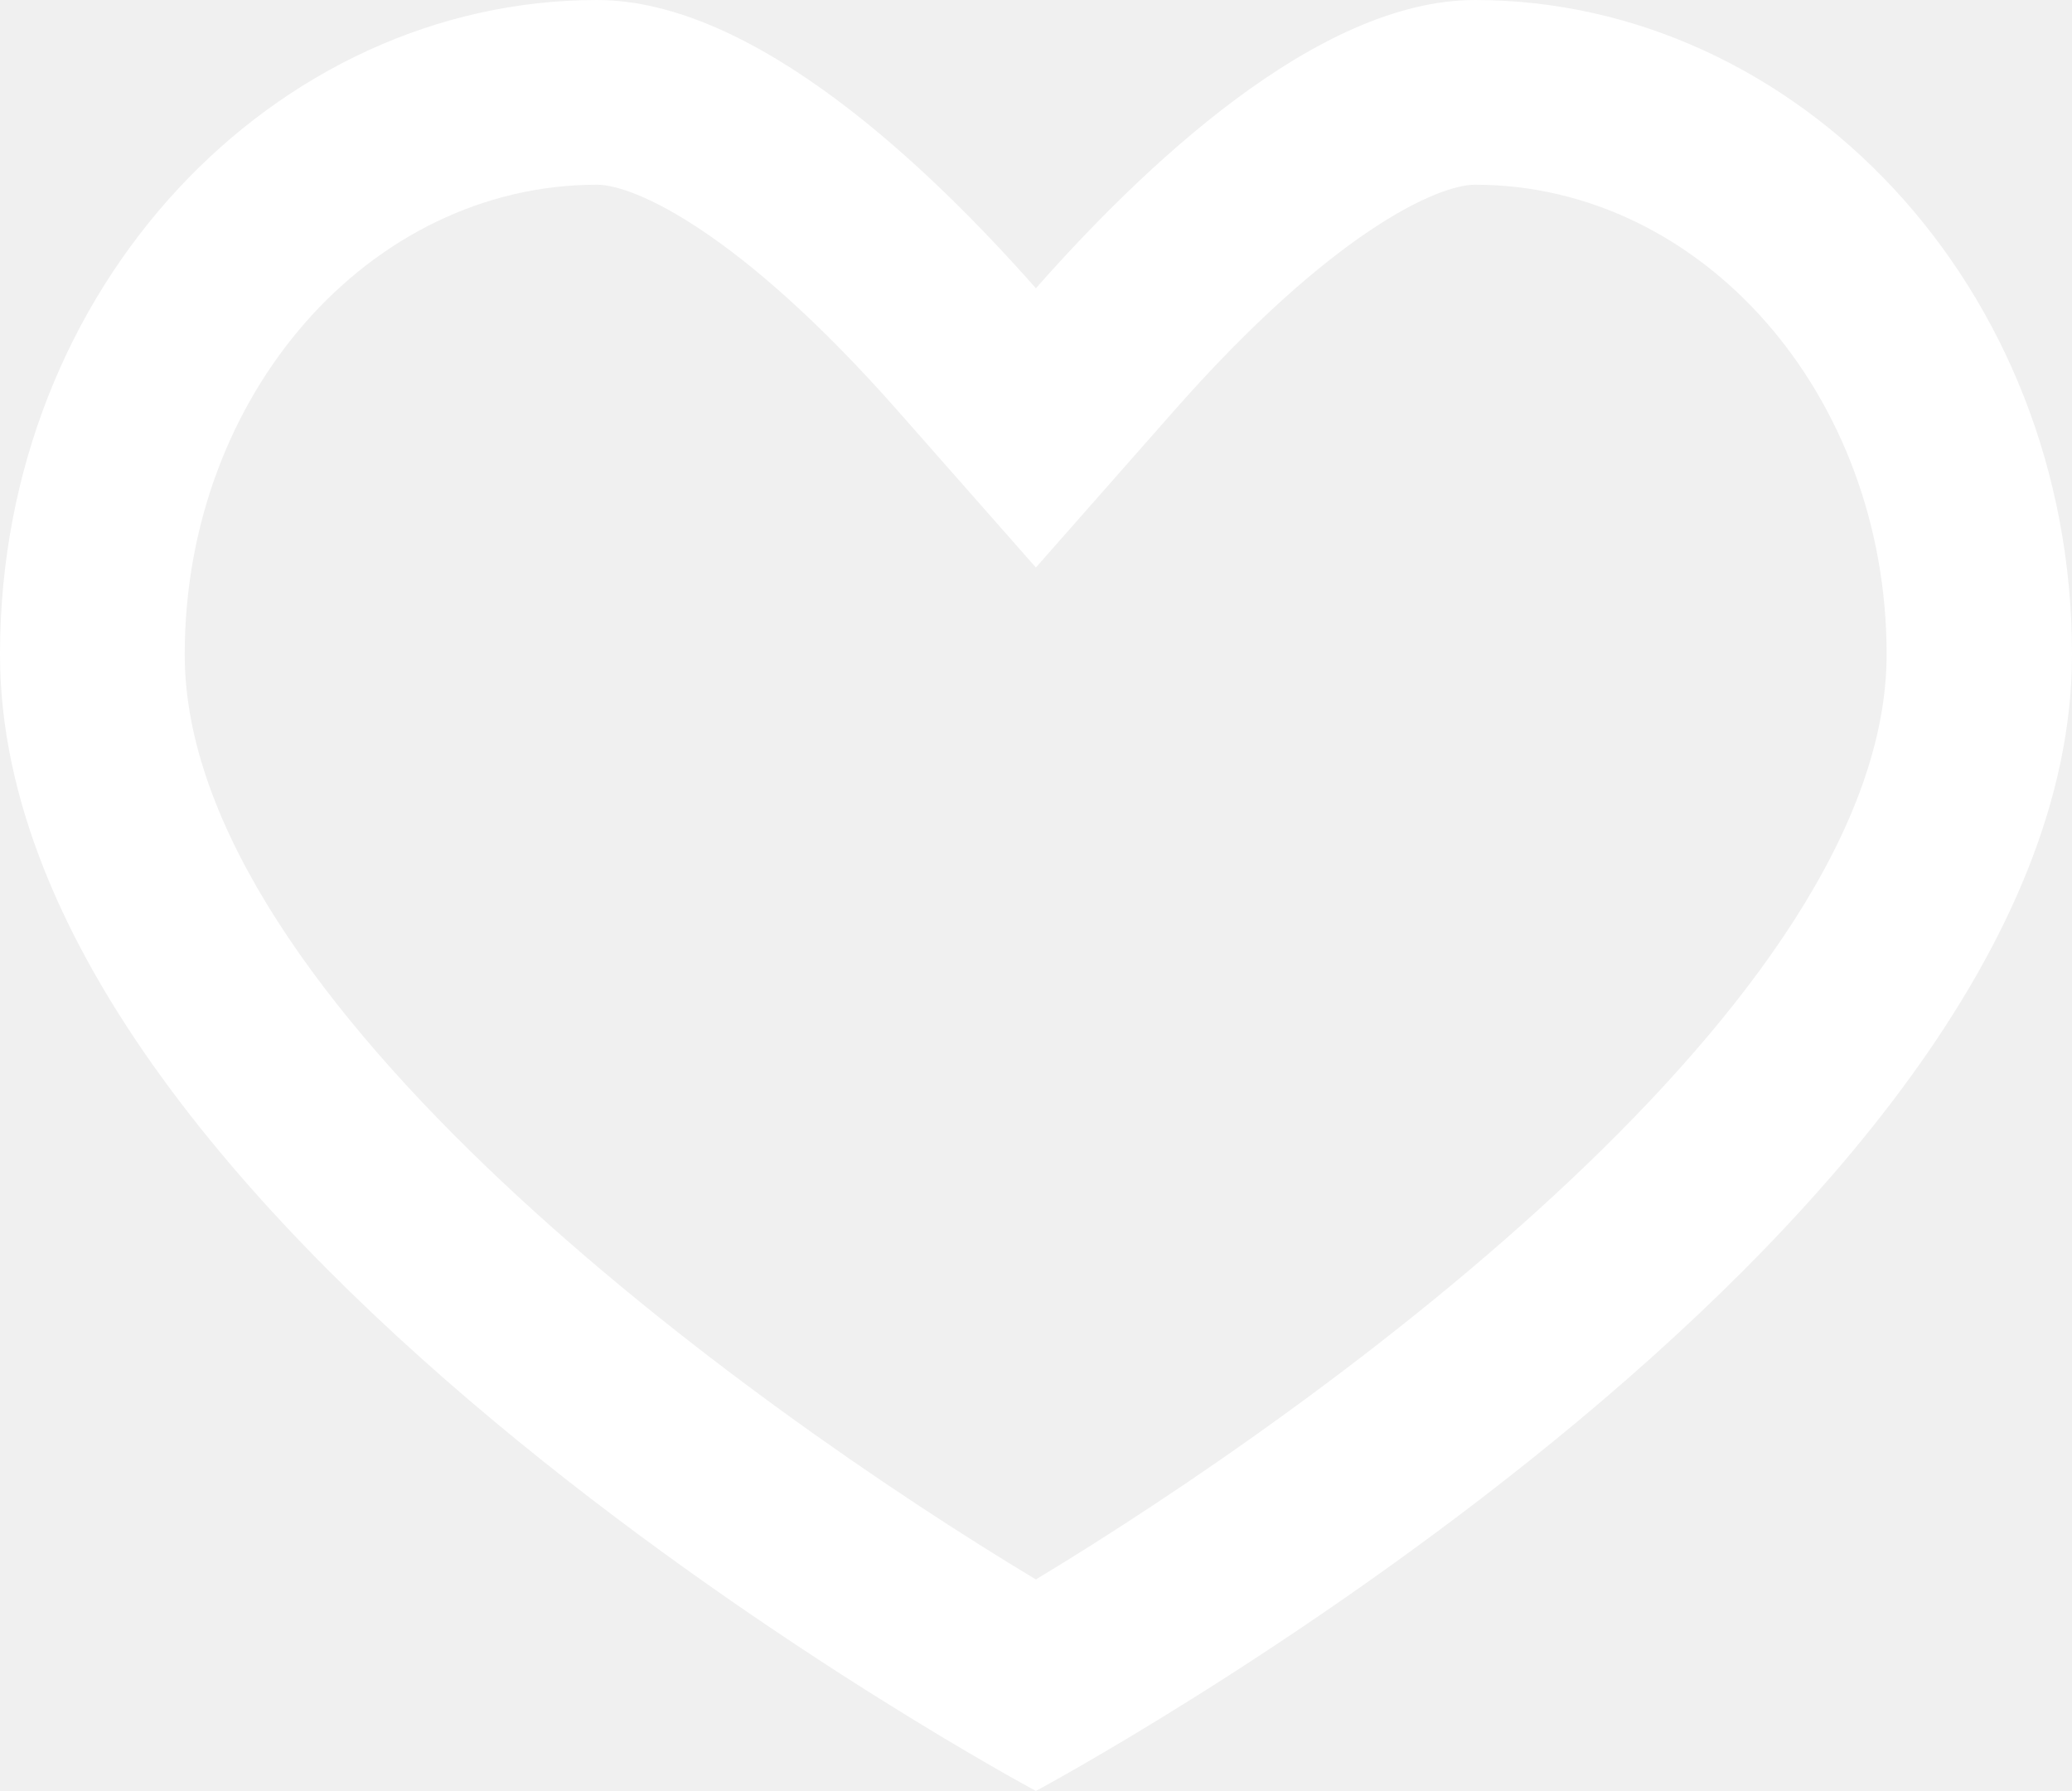
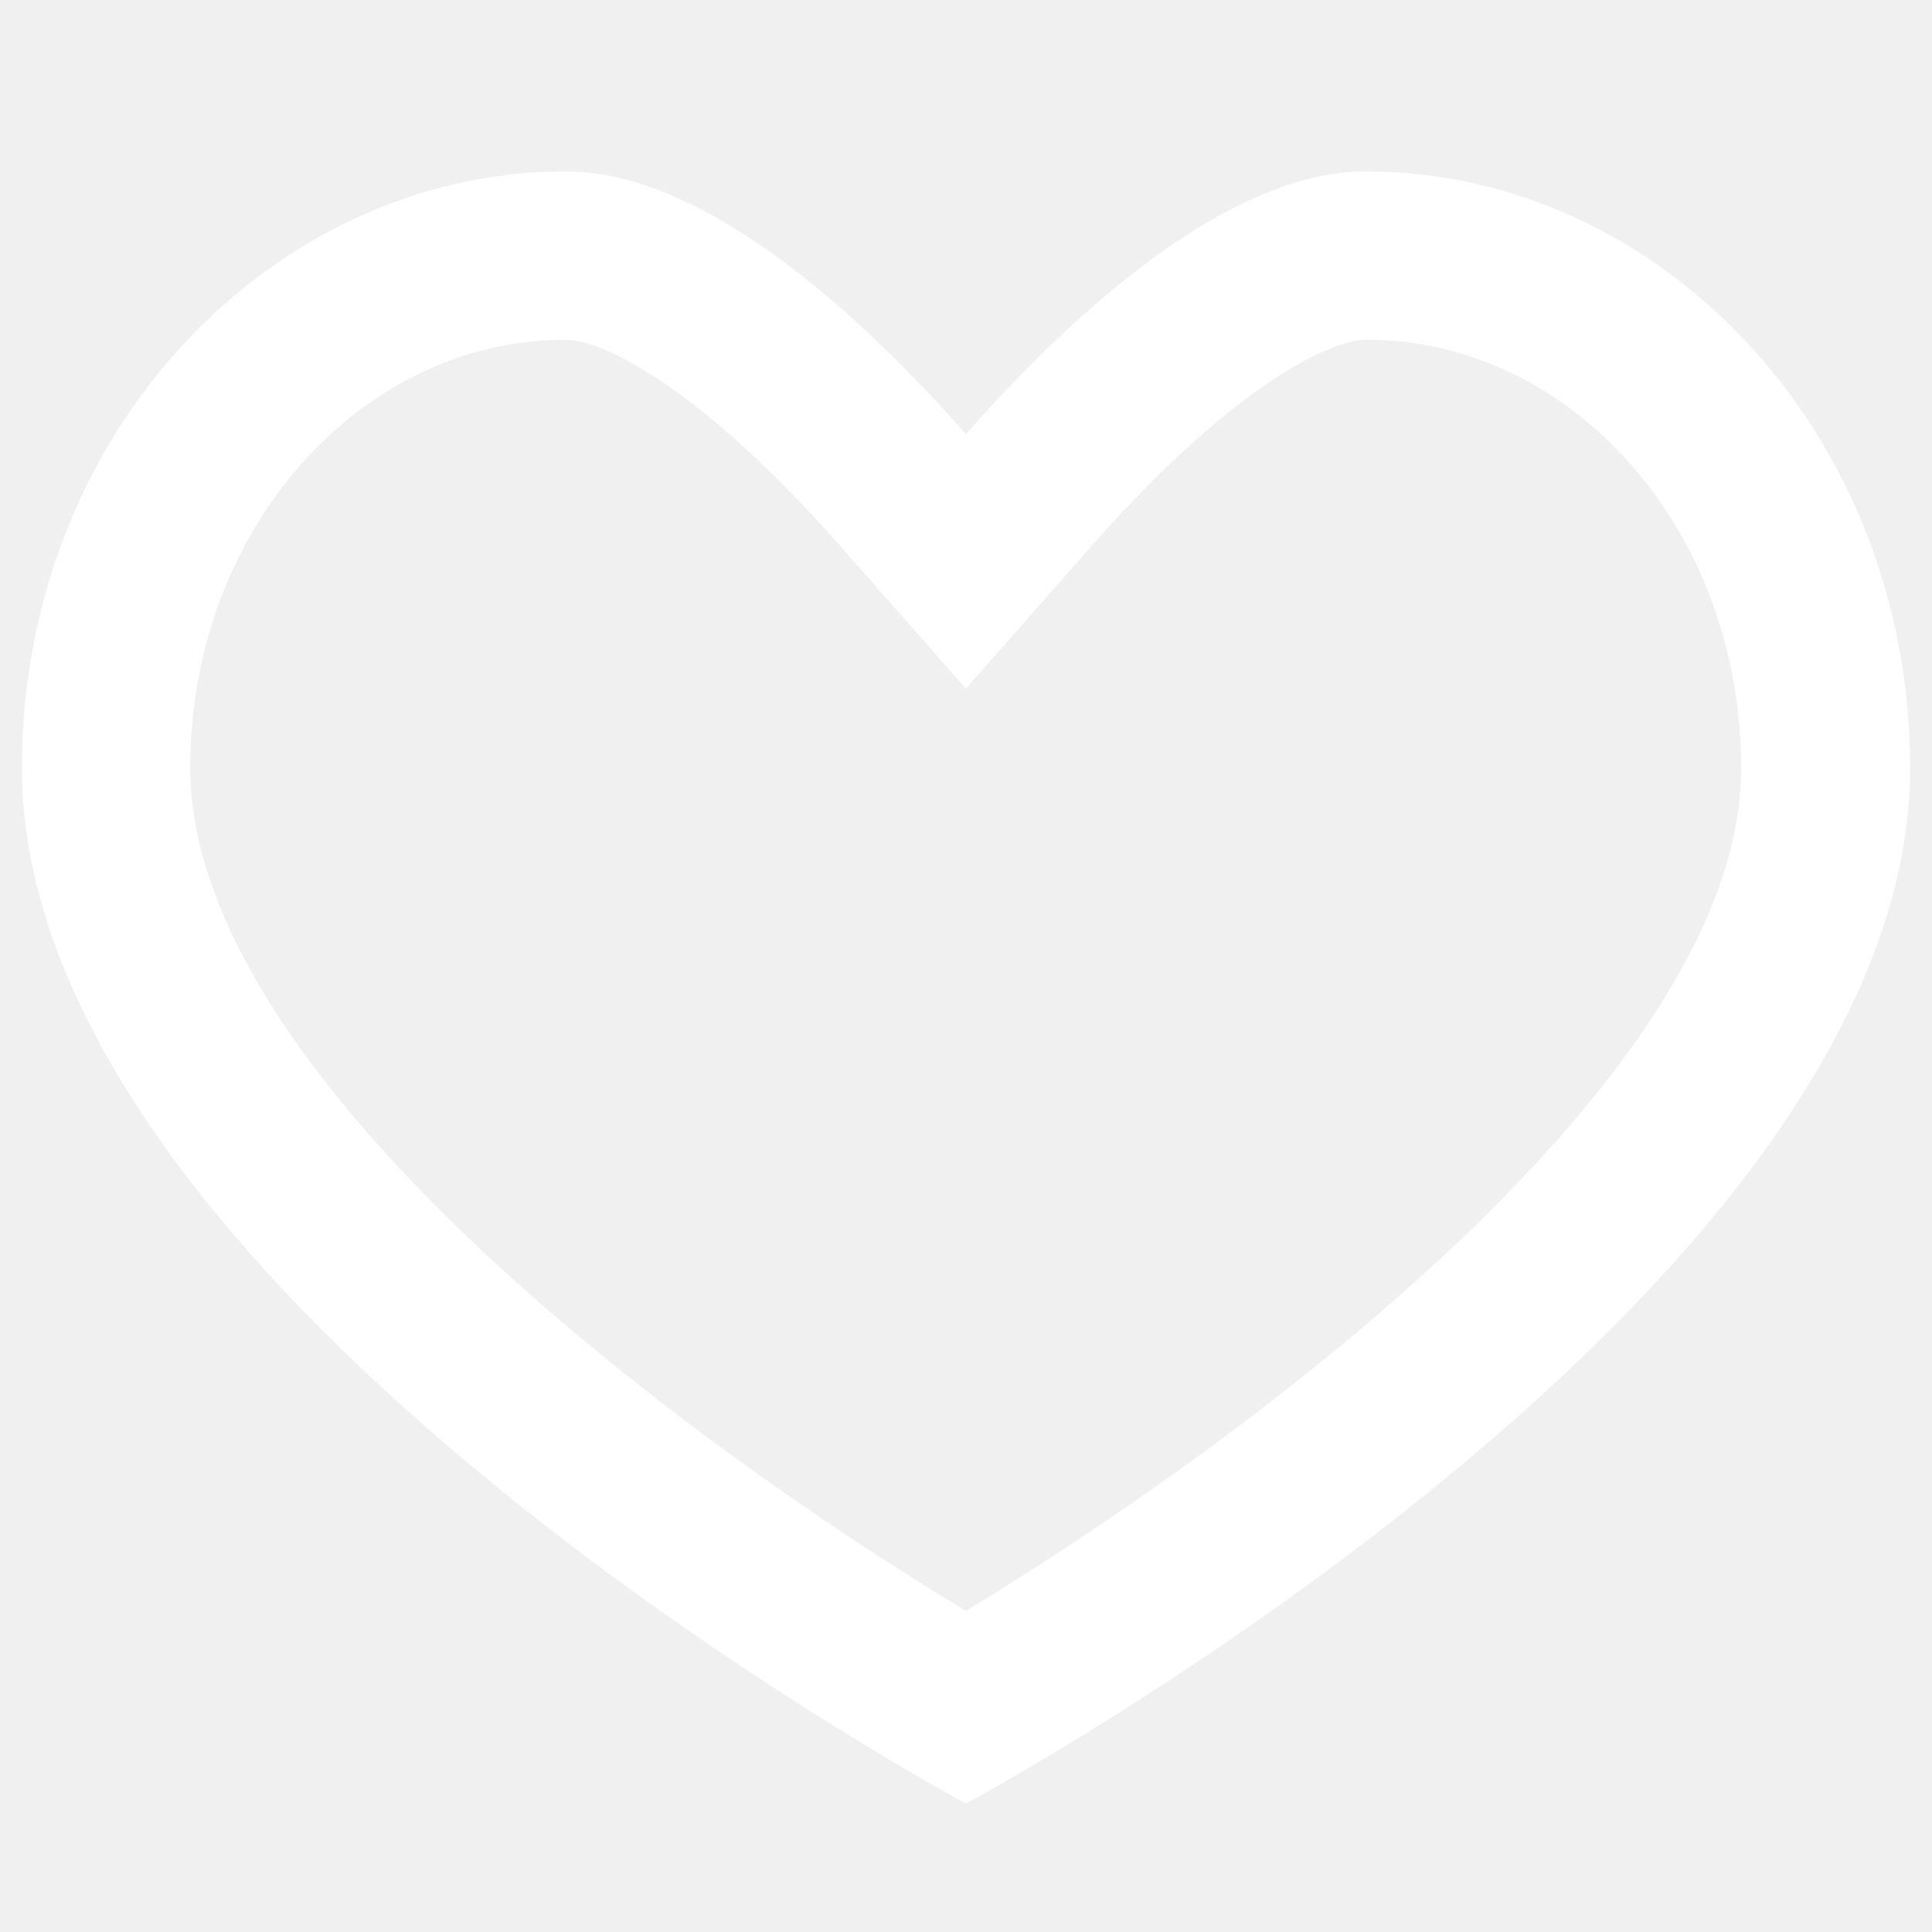
- <svg xmlns="http://www.w3.org/2000/svg" viewBox="0 0 94.45 81.64">
-   <defs>
-     <style>.cls-1{fill:#fff;}</style>
-   </defs>
-   <g id="Calque_2" data-name="Calque 2">
+ <svg xmlns="http://www.w3.org/2000/svg" version="1.1" id="Calque_1" x="0px" y="0px" viewBox="0 0 90 90" enable-background="new 0 0 90 90" xml:space="preserve">
+   <g id="Calque_2">
    <g id="PICTOS">
      <g id="LIKE">
-         <path class="cls-1" d="M67.24,8.42C77.6,8.42,86,18,86,29.83,86,45.54,60.46,64,47.22,72,34,64.05,8.42,45.59,8.42,29.83,8.42,18,16.85,8.42,27.21,8.42c1.72,0,6.53,2.16,13.7,10.29l6.31,7.16,6.31-7.16c7.17-8.13,12-10.29,13.71-10.29m0-8.42C60,0,52,7.73,47.22,13.14,42.44,7.73,34.44,0,27.21,0,12.59,0,0,13,0,29.83,0,56.36,47.22,81.64,47.22,81.64S94.45,56.36,94.45,29.83C94.45,13,81.86,0,67.24,0Z" />
+         <path fill="#FFFFFF" d="M63.64,15.826c9.648,0,17.471,8.922,17.471,19.939c0,14.631-23.785,31.822-36.116,39.273     C32.684,67.634,8.861,50.442,8.861,35.765c0-11.017,7.851-19.939,17.499-19.939c1.602,0,6.081,2.012,12.759,9.583l5.876,6.668     l5.876-6.668C57.549,17.838,62.047,15.826,63.64,15.826 M63.64,7.984c-6.743,0-14.193,7.199-18.645,12.237     C40.544,15.183,33.093,7.984,26.36,7.984c-13.616,0-25.341,12.107-25.341,27.781c0,24.707,43.976,48.251,43.976,48.251     s43.985-23.543,43.985-48.251C88.981,20.091,77.255,7.984,63.64,7.984z" />
      </g>
    </g>
  </g>
</svg>
